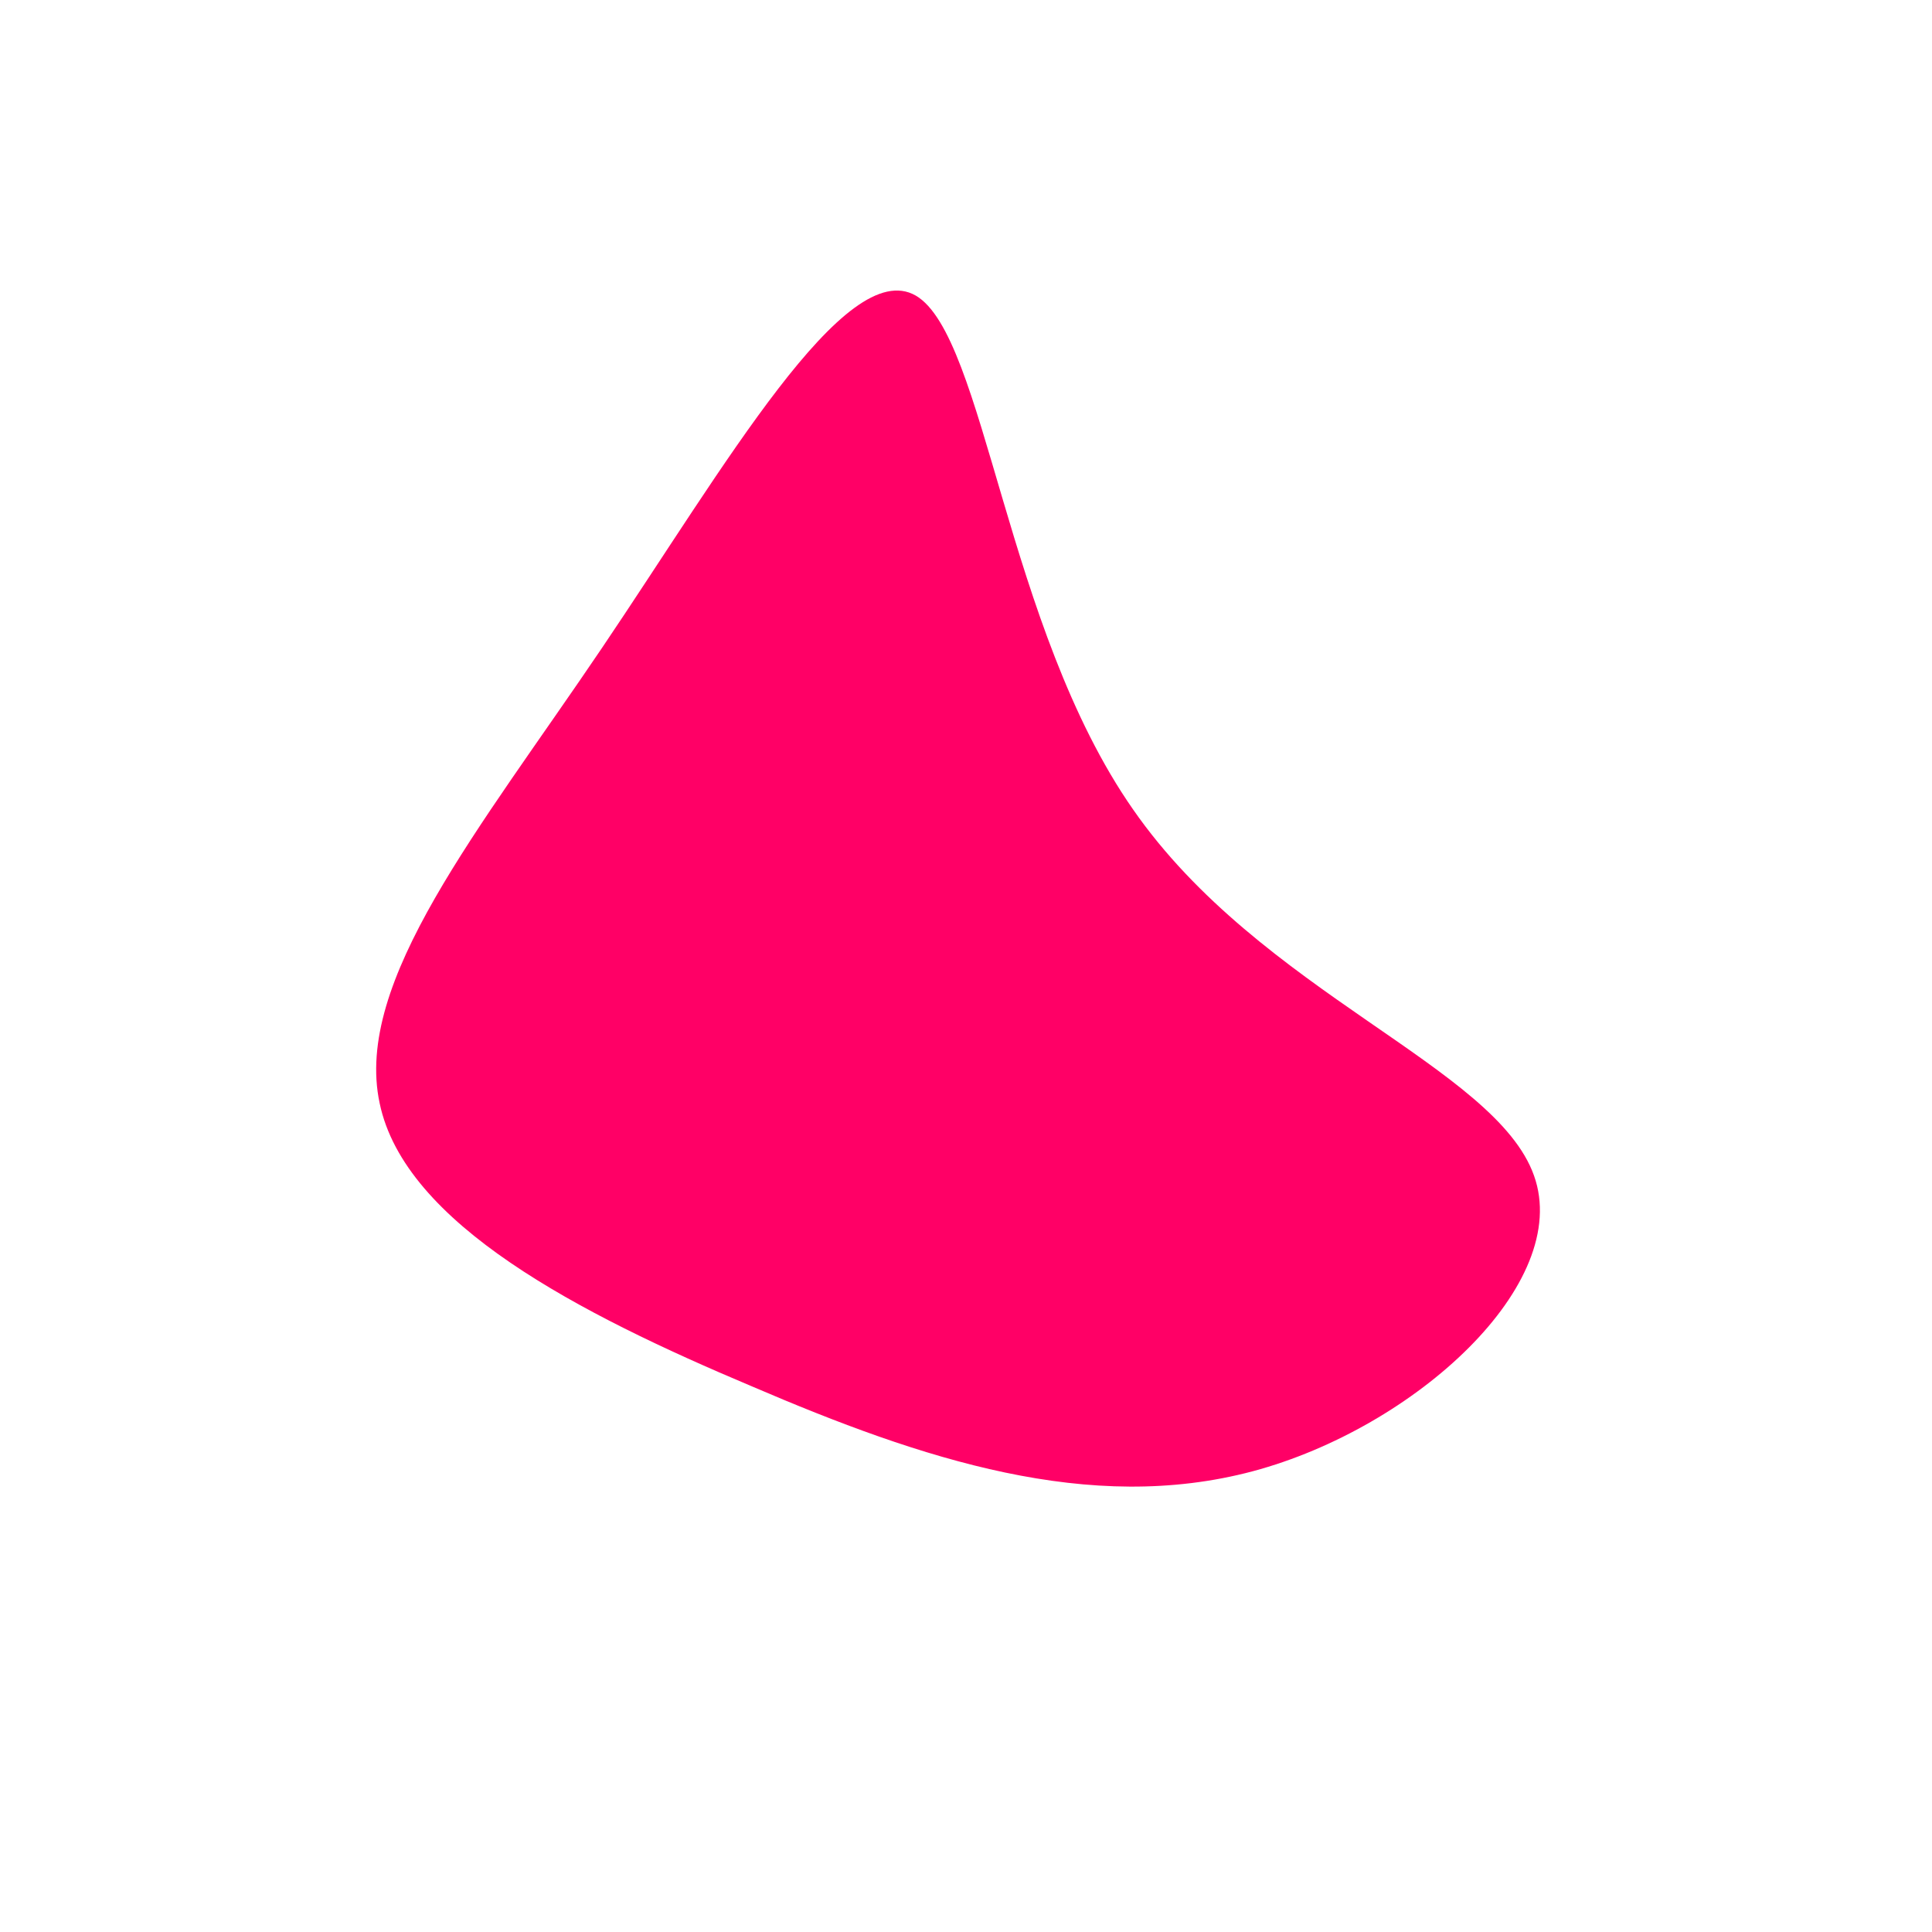
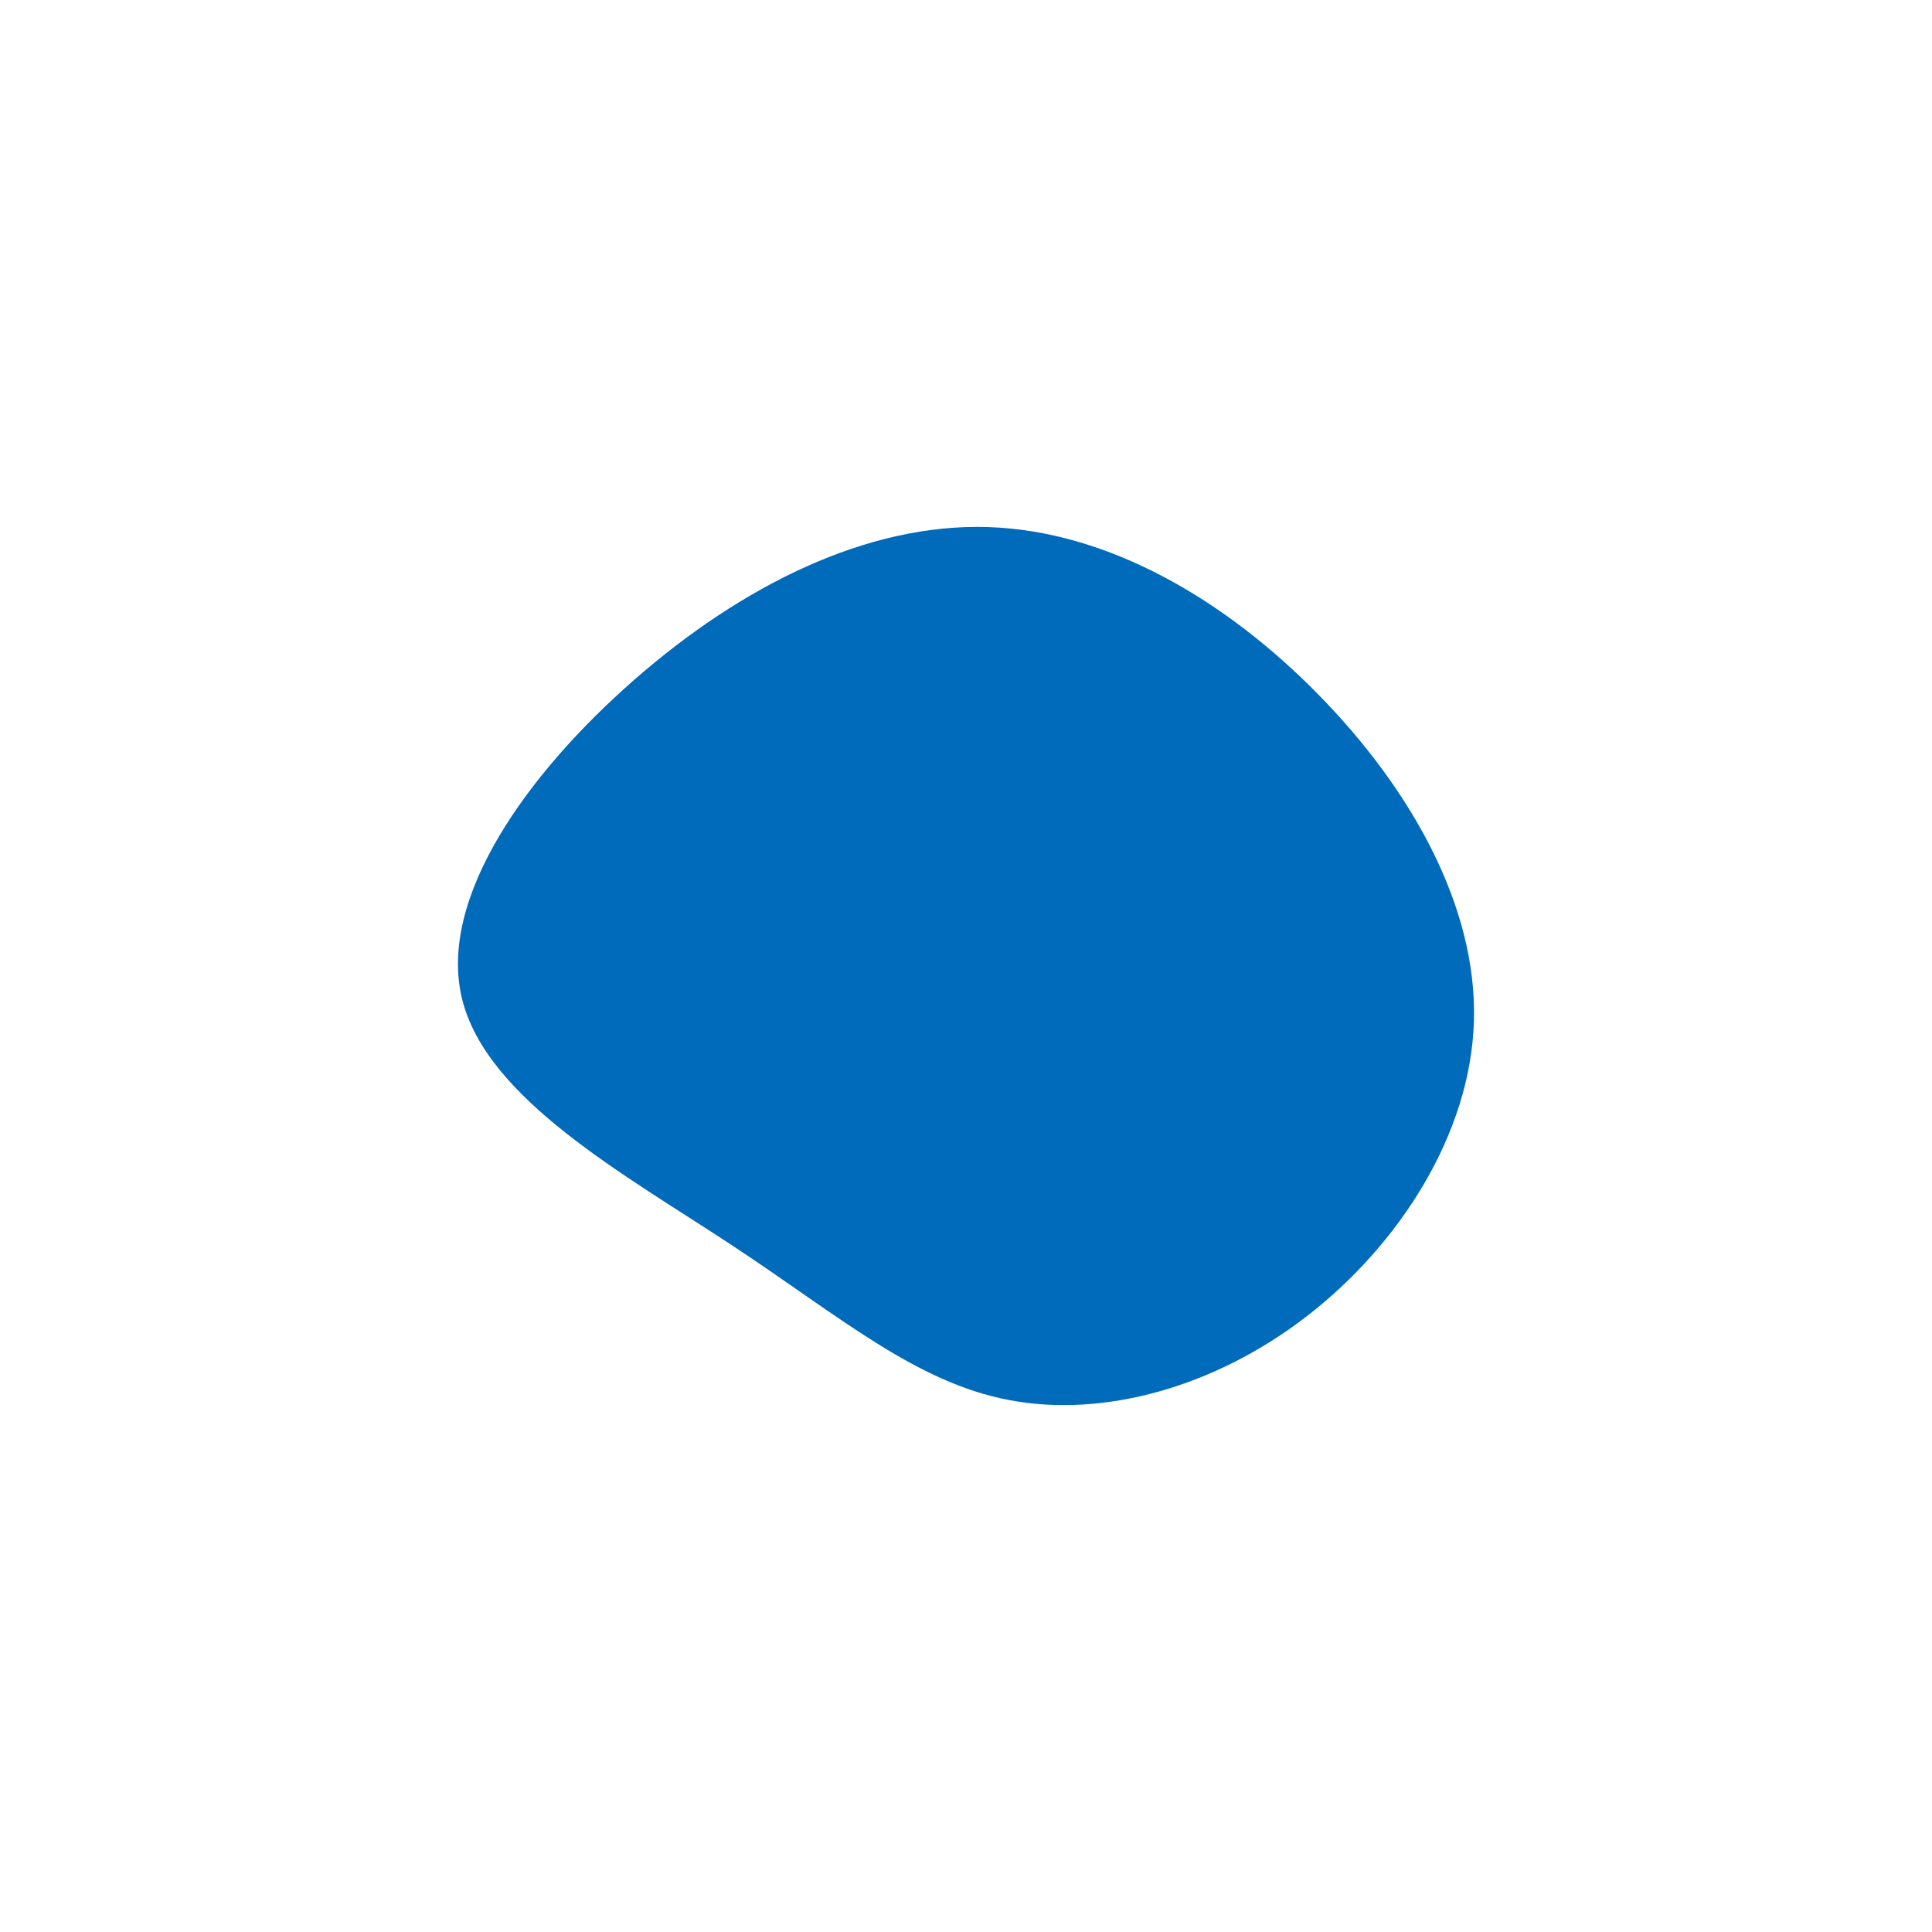
- <svg xmlns="http://www.w3.org/2000/svg" viewBox="0 0 200 200">
-   <path fill="#FF0066" d="M17.3,-16.2C30.5,2.8,54.8,10.4,58.8,21.7C62.8,32.9,46.5,47.8,29.7,52.3C12.8,56.8,-4.5,51.1,-22.2,43.5C-40,36,-58.1,26.7,-60.7,14.2C-63.4,1.6,-50.4,-14.1,-37.7,-32.9C-25,-51.7,-12.5,-73.6,-5.2,-69.4C2,-65.2,4.1,-35.1,17.3,-16.2Z" transform="translate(100 100)" />
+ <svg xmlns="http://www.w3.org/2000/svg" id="visual" viewBox="0 0 900 600" width="550" height="550" version="1.1">
+   <g transform="translate(462.023 326.6295)">
+     <path d="M152.2 -153C195 -109.4 226 -54.7 224.6 -1.4C223.2 51.9 189.4 103.7 146.5 136.7C103.7 169.7 51.9 183.9 8.2 175.6C-35.4 167.4 -70.7 136.7 -120.7 103.7C-170.7 70.7 -235.4 35.4 -246.8 -11.4C-258.2 -58.2 -216.4 -116.4 -166.4 -160.1C-116.4 -203.8 -58.2 -232.9 -1.8 -231.1C54.7 -229.3 109.4 -196.7 152.2 -153" fill="#006bba" />
+   </g>
</svg>
